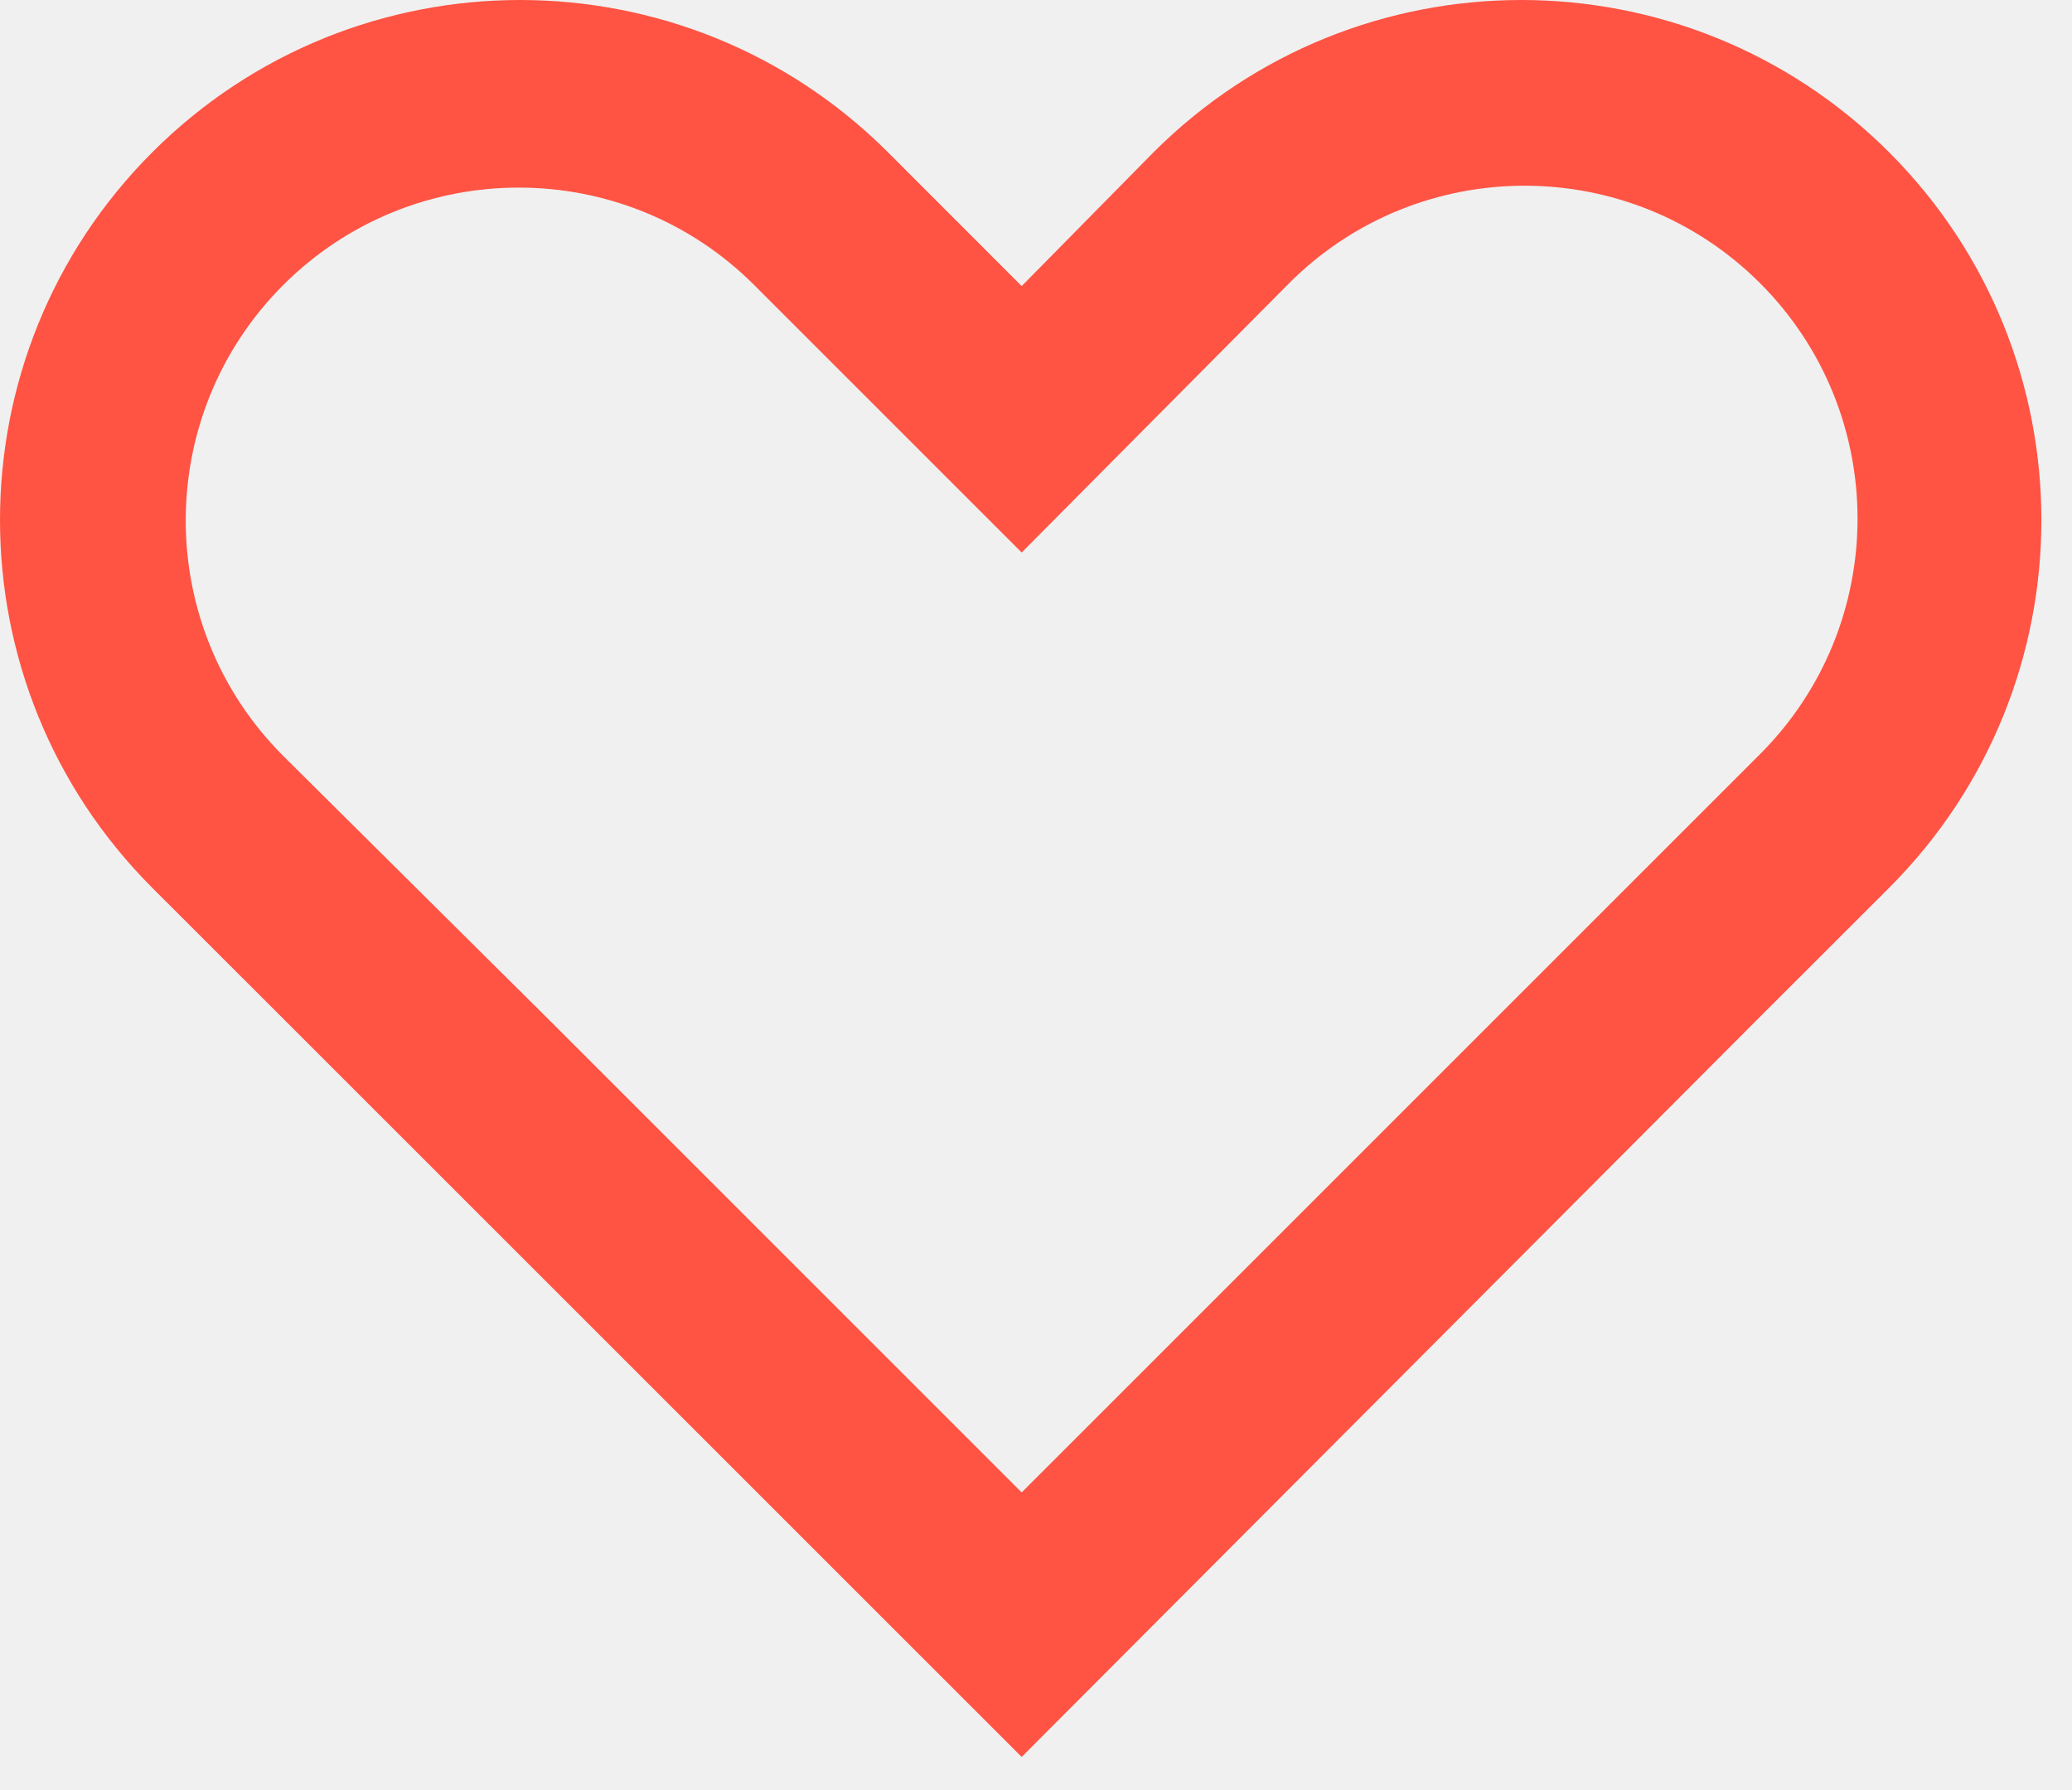
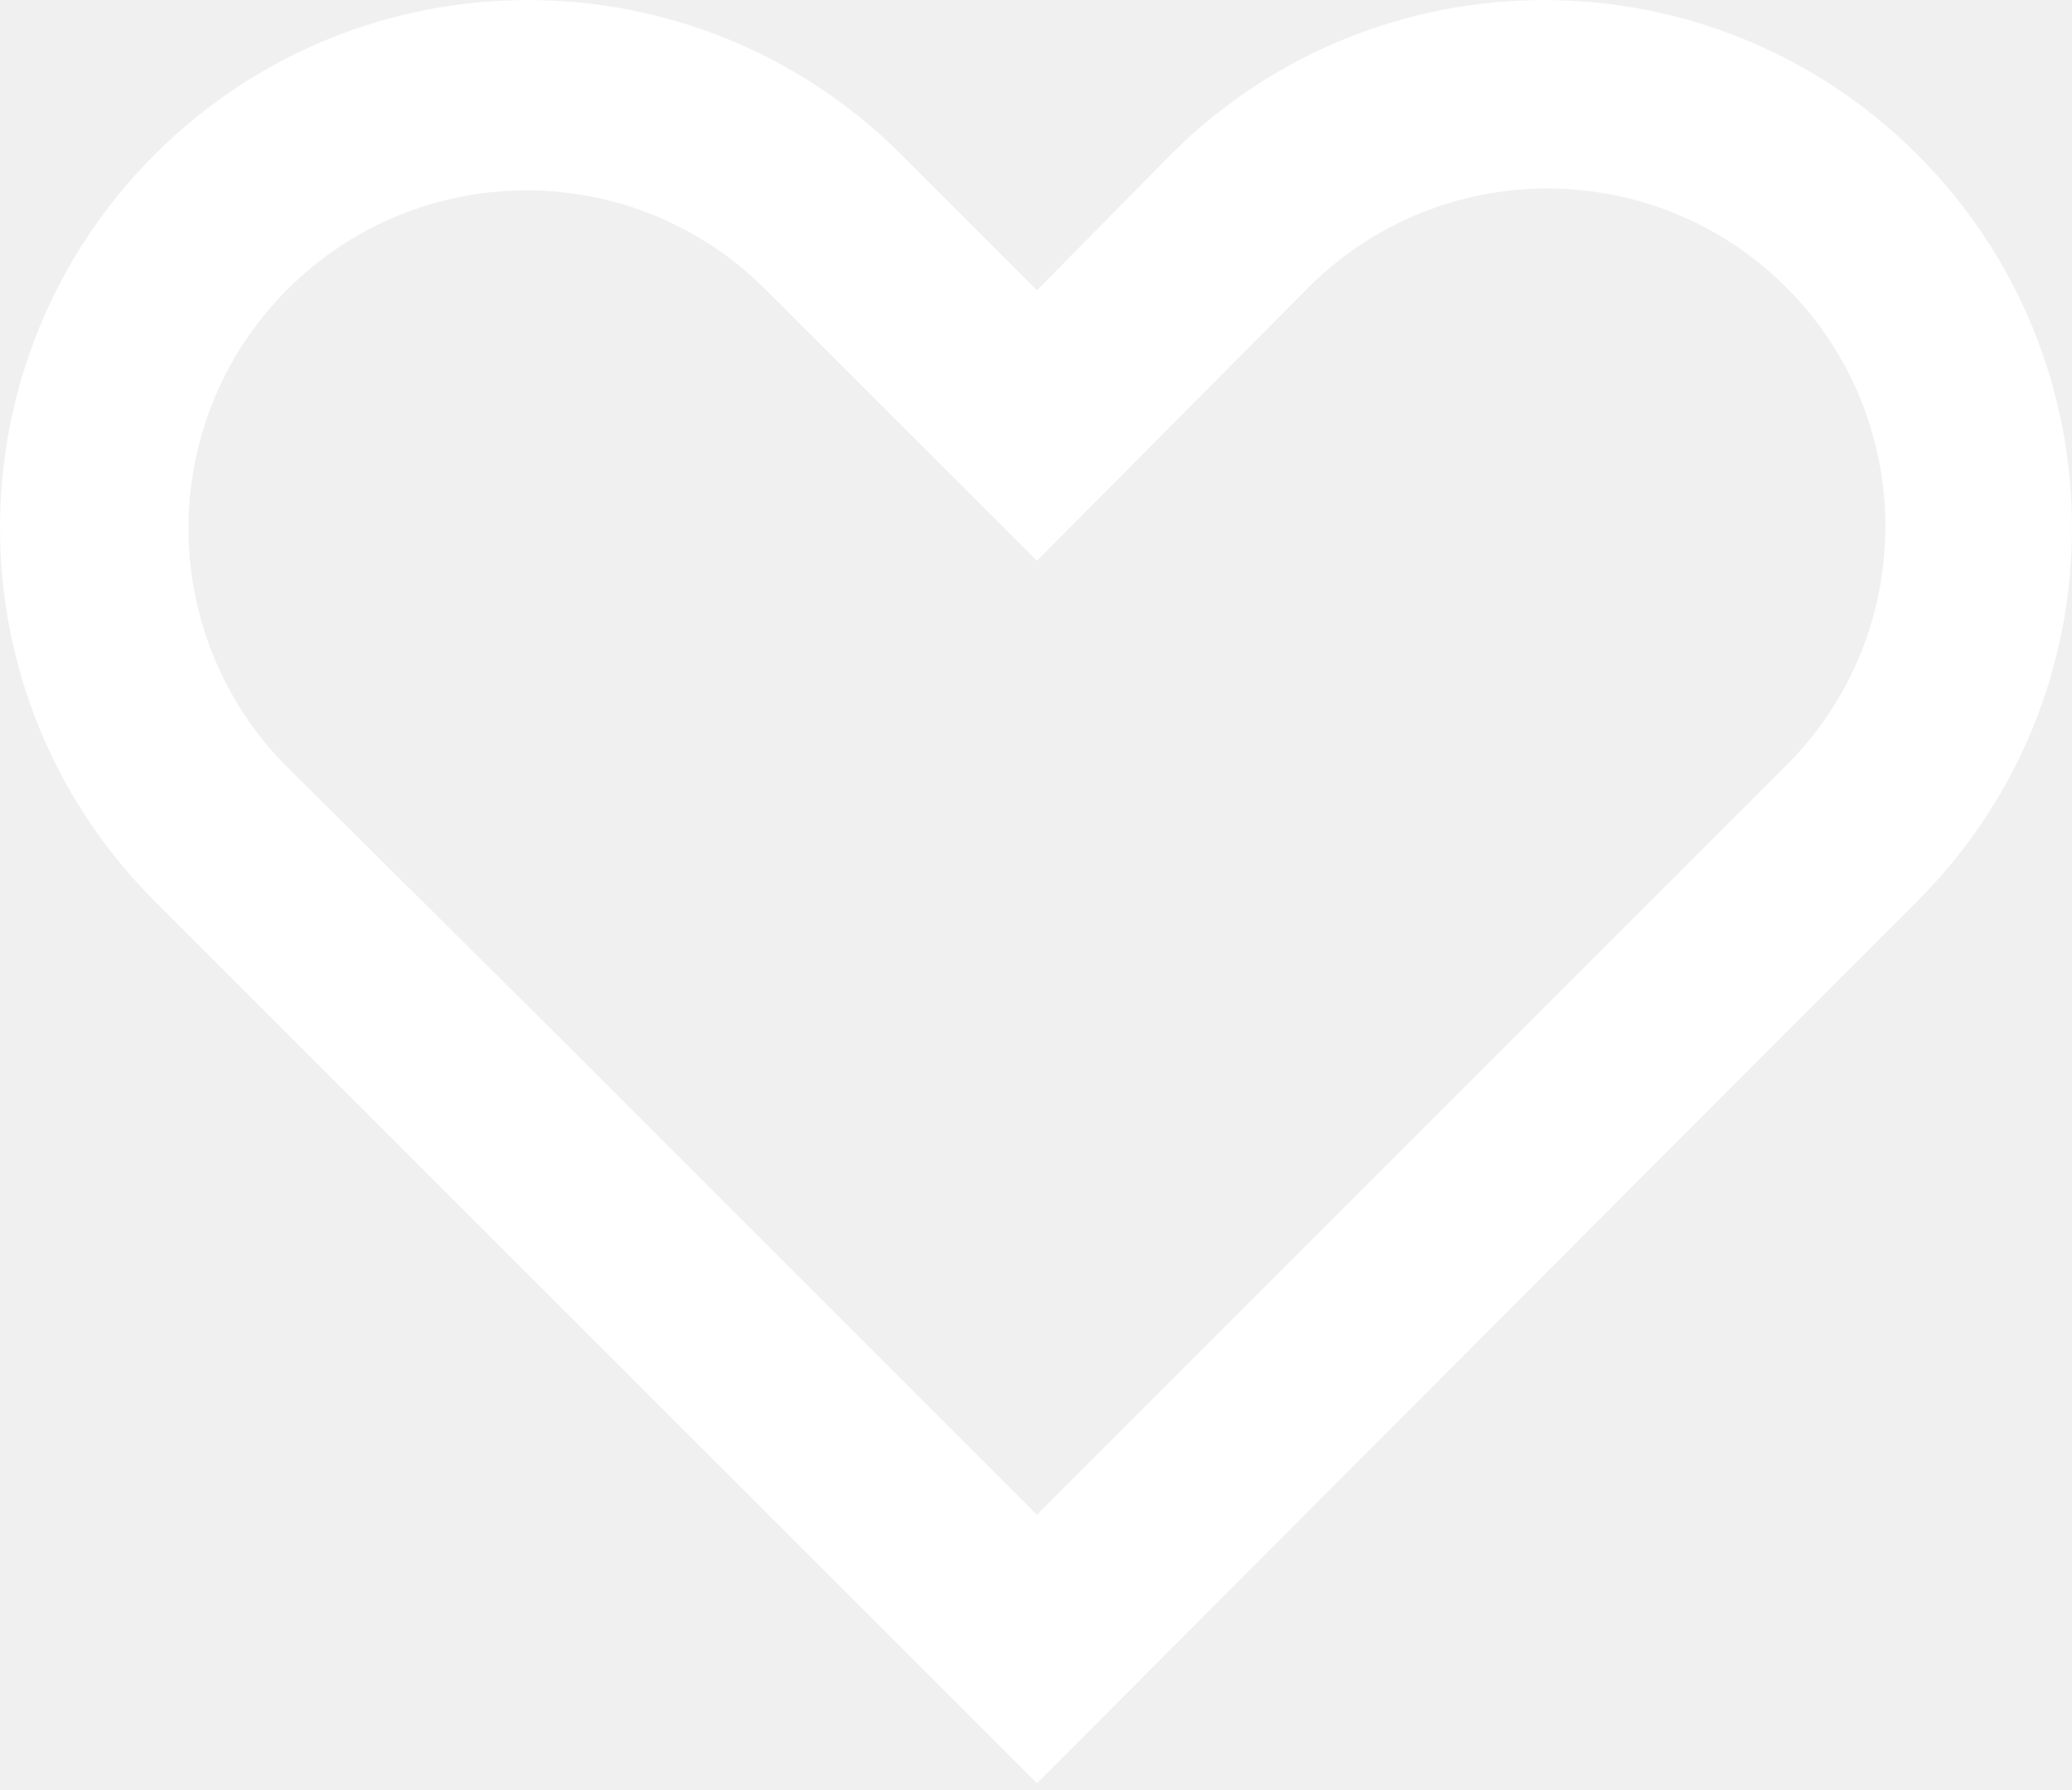
<svg xmlns="http://www.w3.org/2000/svg" width="22" height="19" viewBox="0 0 22 19" fill="none">
-   <path fill-rule="evenodd" clip-rule="evenodd" d="M5.848 10.848L10.848 15.848L15.848 10.848L18.688 8.008C20.068 6.627 20.068 4.388 18.688 3.007C17.307 1.627 15.068 1.627 13.688 3.007L10.848 5.867L8.008 3.027C6.627 1.647 4.388 1.647 3.007 3.027C1.627 4.408 1.627 6.647 3.007 8.027L5.848 10.848ZM12.248 1.617C14.404 -0.539 17.901 -0.539 20.058 1.617C22.214 3.774 22.214 7.271 20.058 9.428L18.637 10.848L10.848 18.657L3.038 10.848L1.617 9.428C-0.539 7.271 -0.539 3.774 1.617 1.617C3.774 -0.539 7.271 -0.539 9.428 1.617L10.848 3.038L12.248 1.617Z" fill="#FF5343" />
+   <path fill-rule="evenodd" clip-rule="evenodd" d="M5.935 11.01L11.01 16.085L16.085 11.01L18.967 8.128C20.369 6.726 20.369 4.454 18.967 3.053C17.566 1.651 15.294 1.651 13.892 3.053L11.01 5.955L8.127 3.073C6.726 1.671 4.454 1.671 3.052 3.073C1.651 4.474 1.651 6.746 3.052 8.148L5.935 11.01ZM12.431 1.642C14.62 -0.547 18.169 -0.547 20.358 1.642C22.547 3.831 22.547 7.38 20.358 9.569L18.917 11.01L11.01 18.937L3.083 11.01L1.642 9.569C-0.547 7.38 -0.547 3.831 1.642 1.642C3.831 -0.547 7.38 -0.547 9.569 1.642L11.01 3.083L12.431 1.642Z" fill="white" />
</svg>
